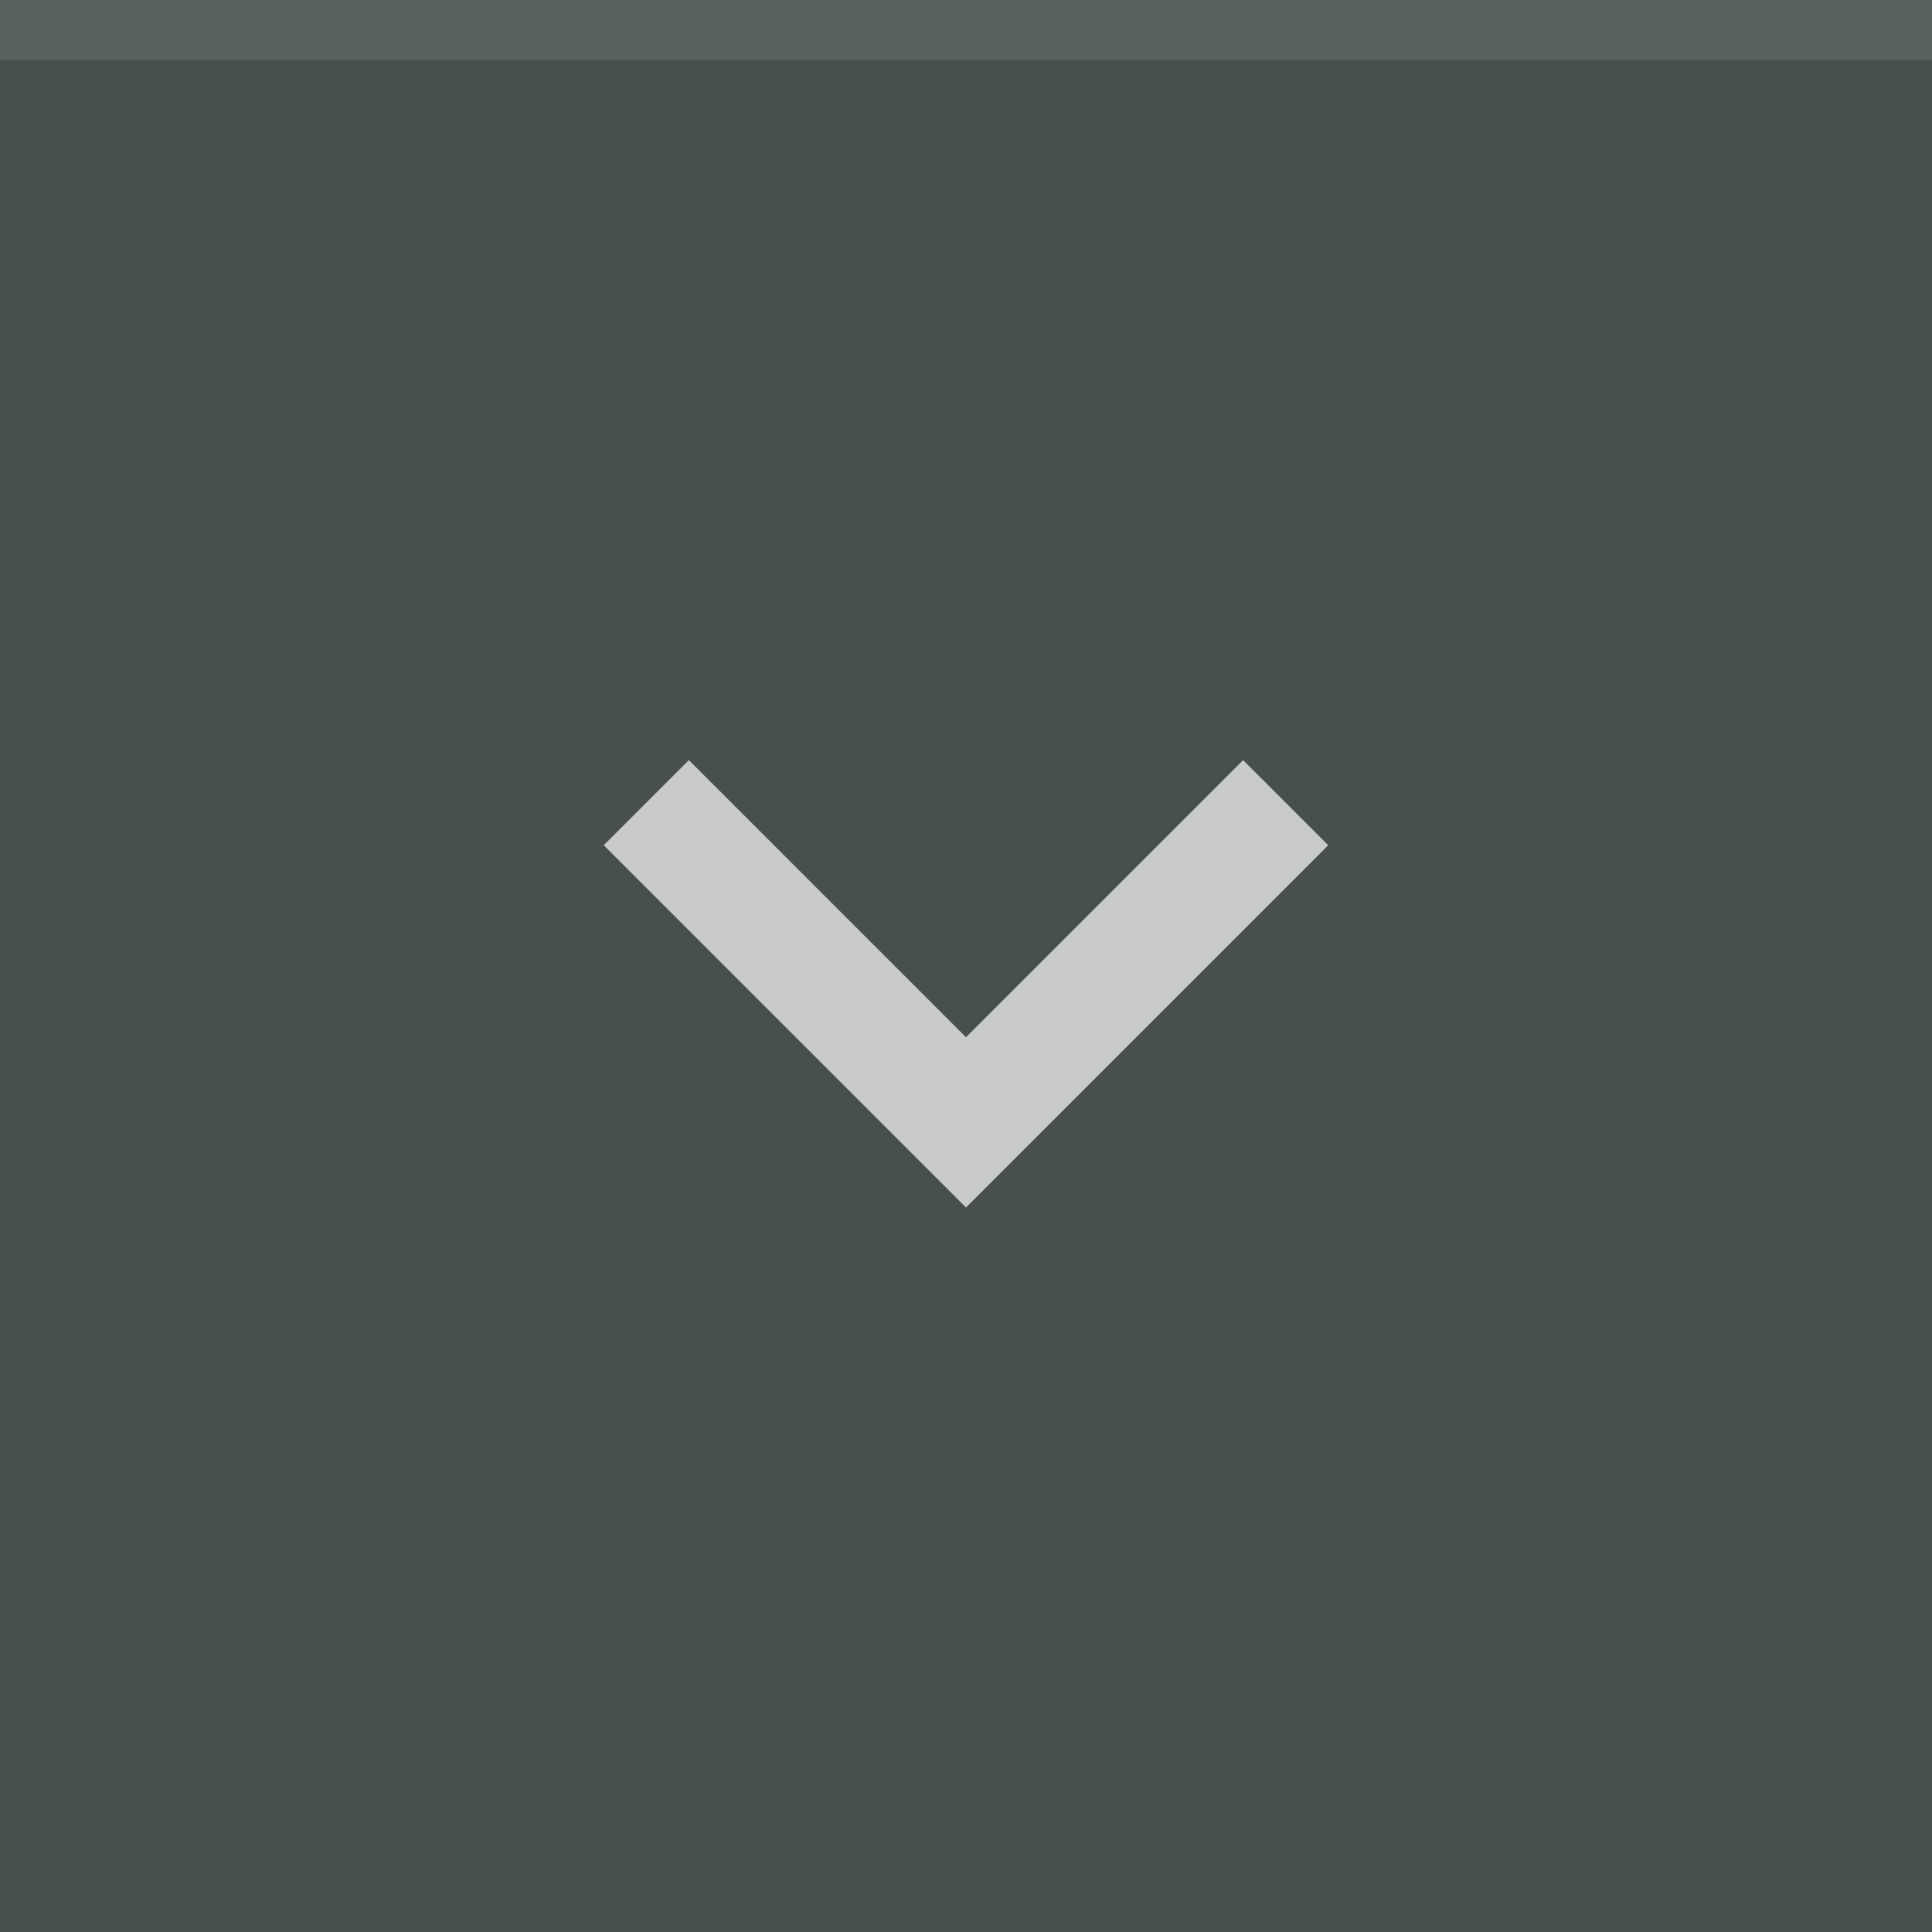
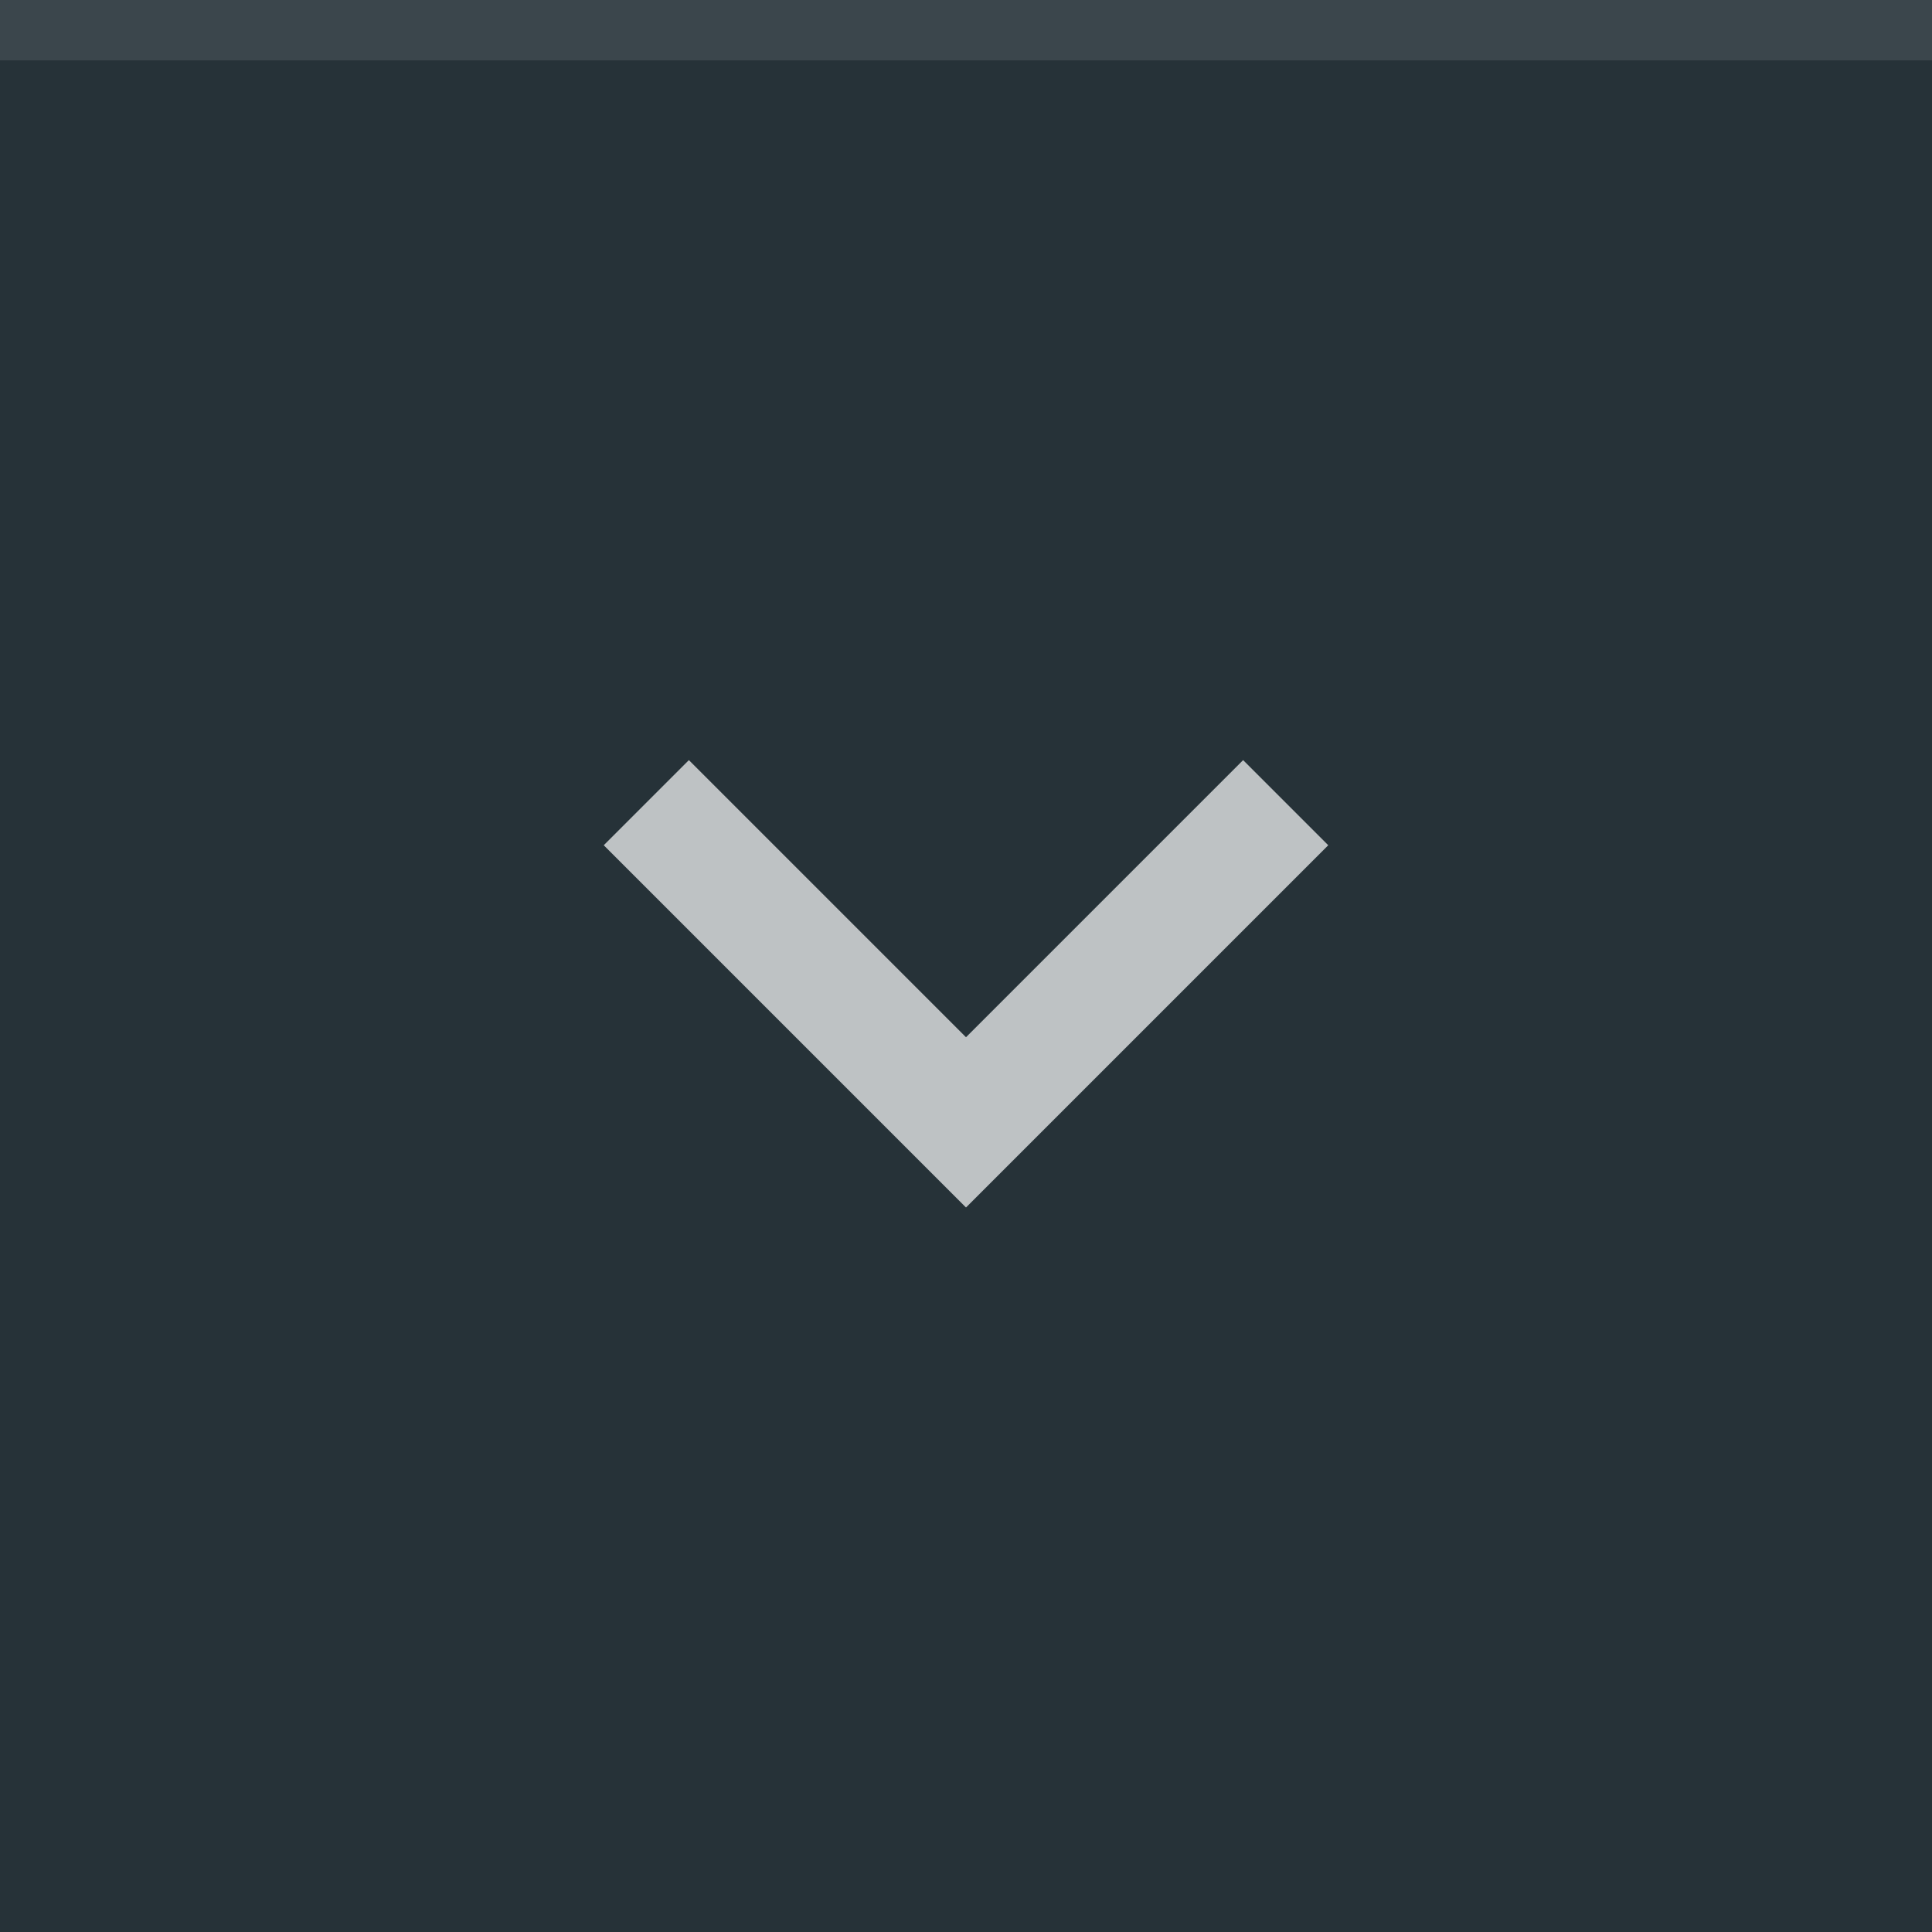
<svg xmlns="http://www.w3.org/2000/svg" width="32" height="32" viewBox="0 0 32 32">
-   <rect width="32" height="32" fill="#47504e" />
+   <rect width="32" height="32" fill="#263238" />
  <rect width="32" height="1" fill="#FFFFFF" fill-opacity="0.1" />
  <g fill="#FFFFFF" opacity="0.7">
    <circle cx="16" cy="16" r="12" opacity="0" />
    <path d="m22 14-1.41-1.41-4.59 4.59-4.59-4.59-1.41 1.41l6 6z" />
  </g>
</svg>
